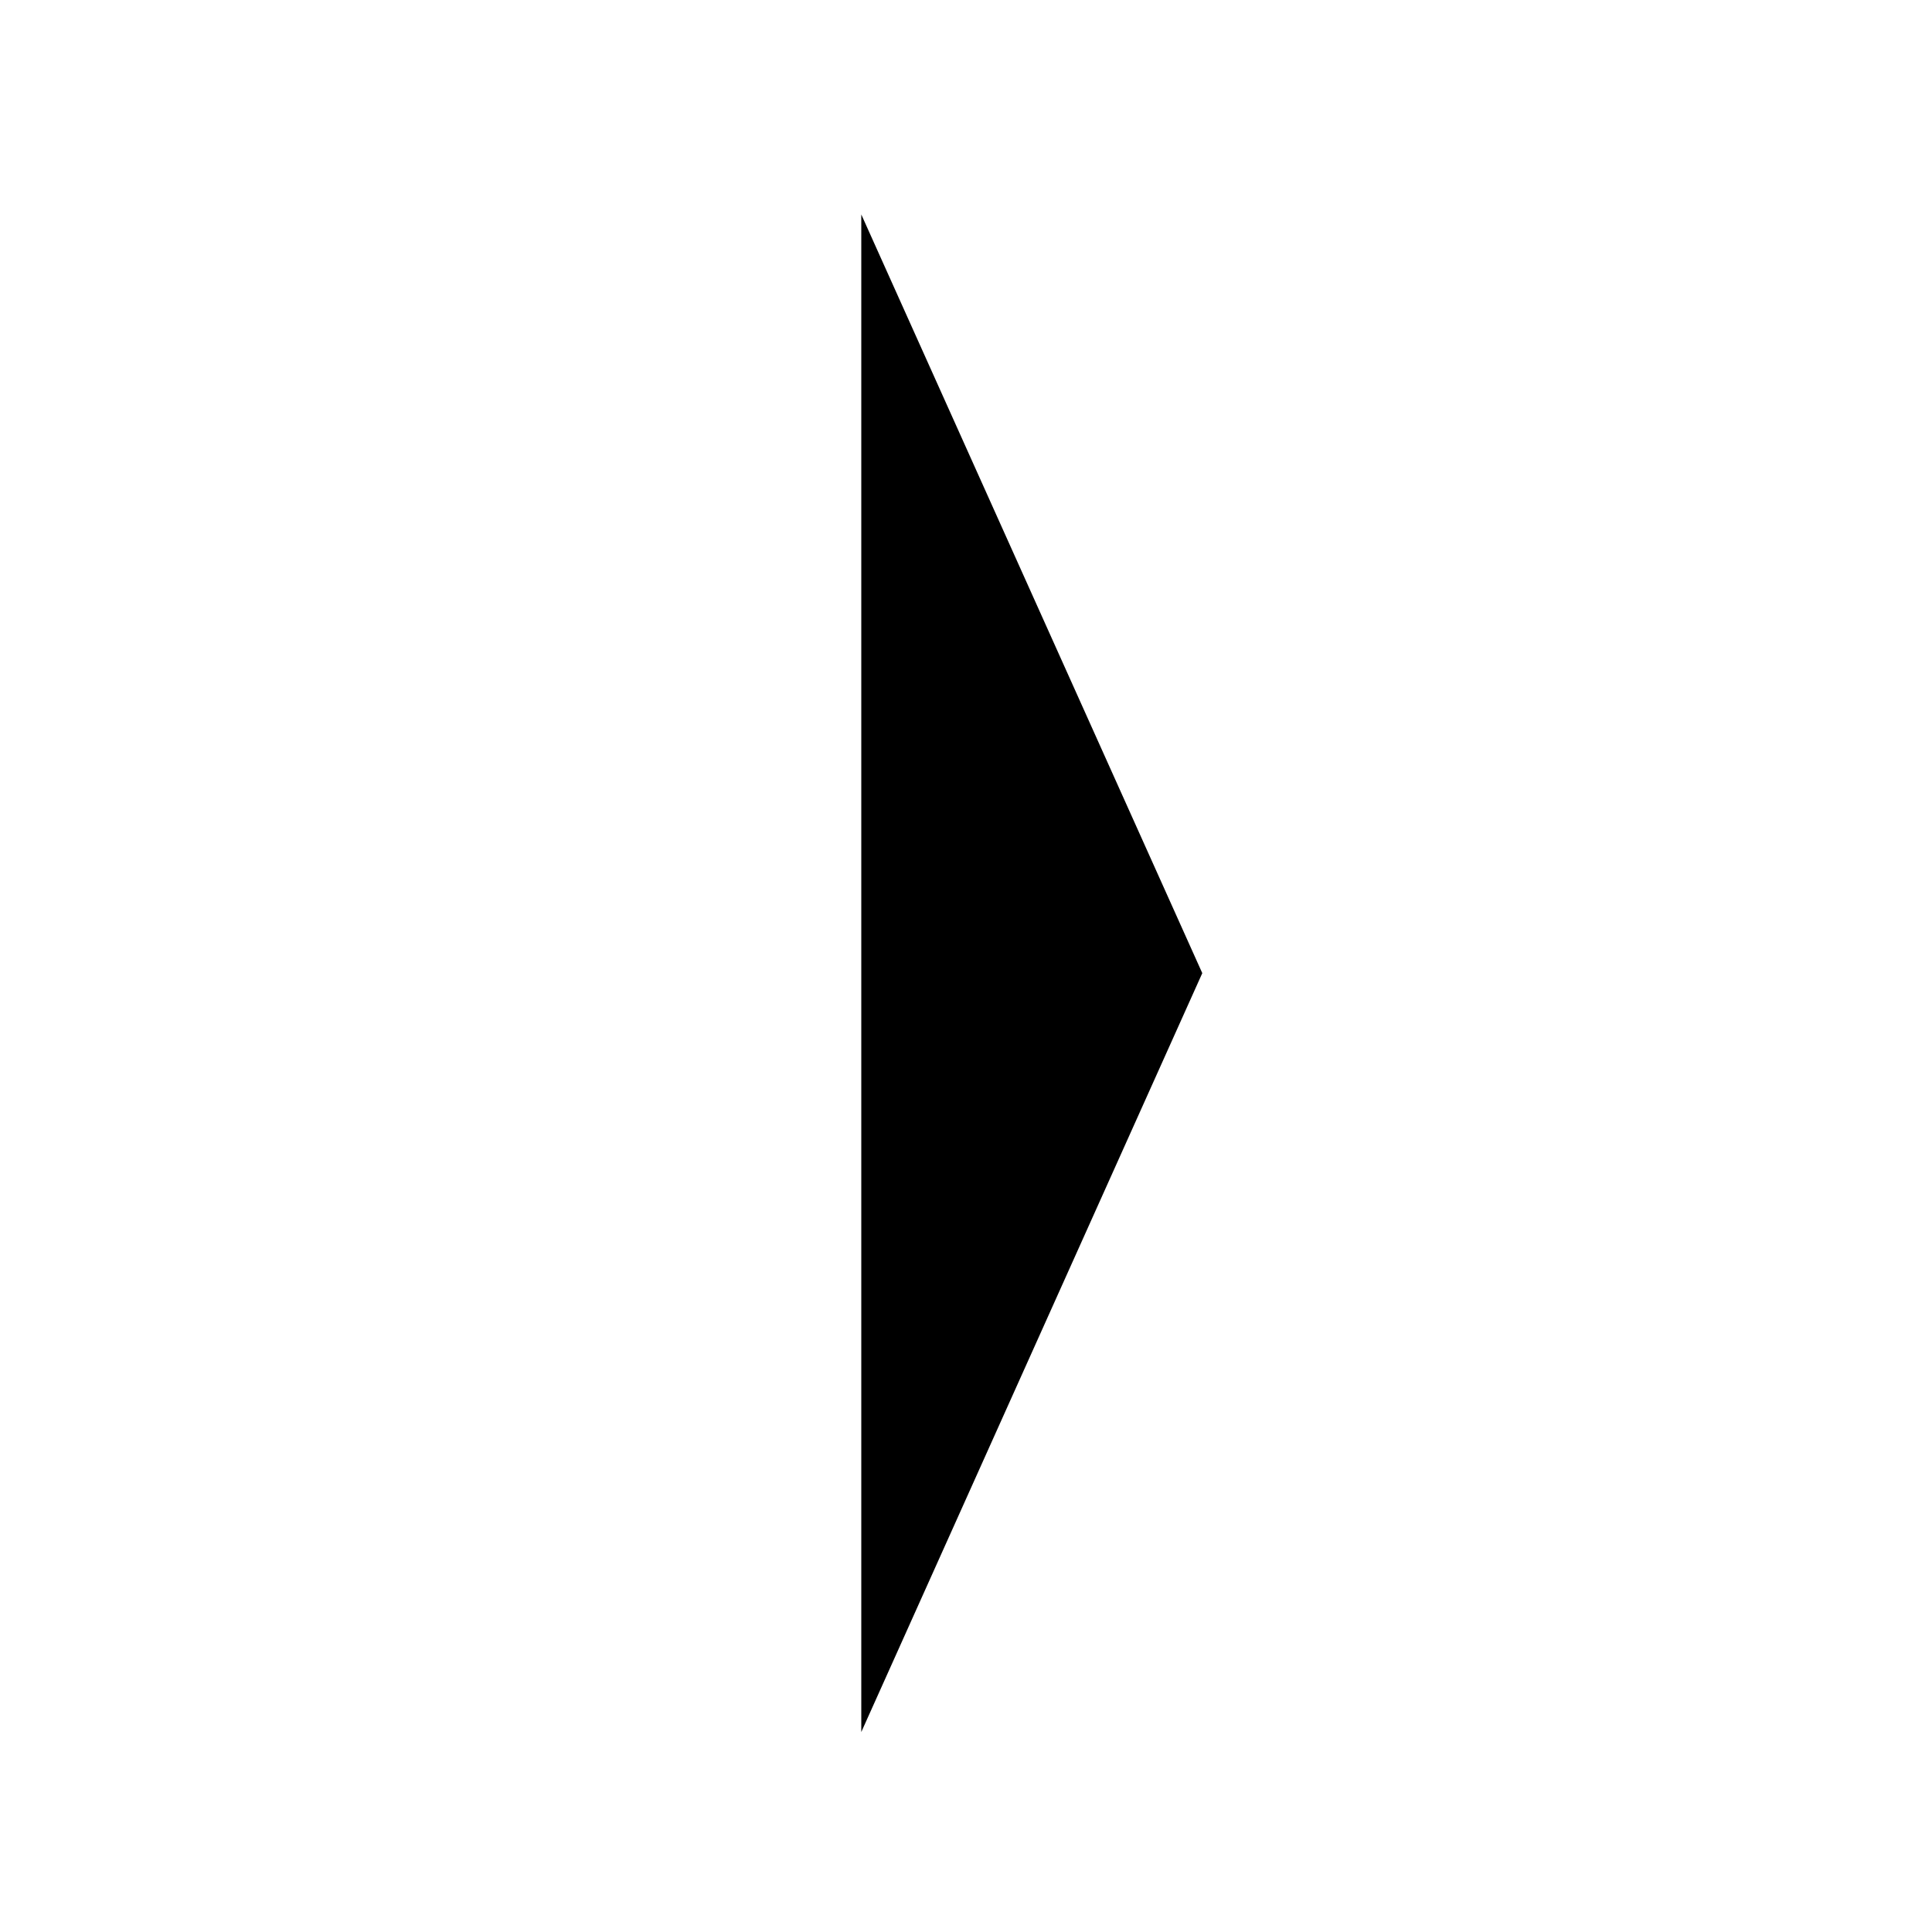
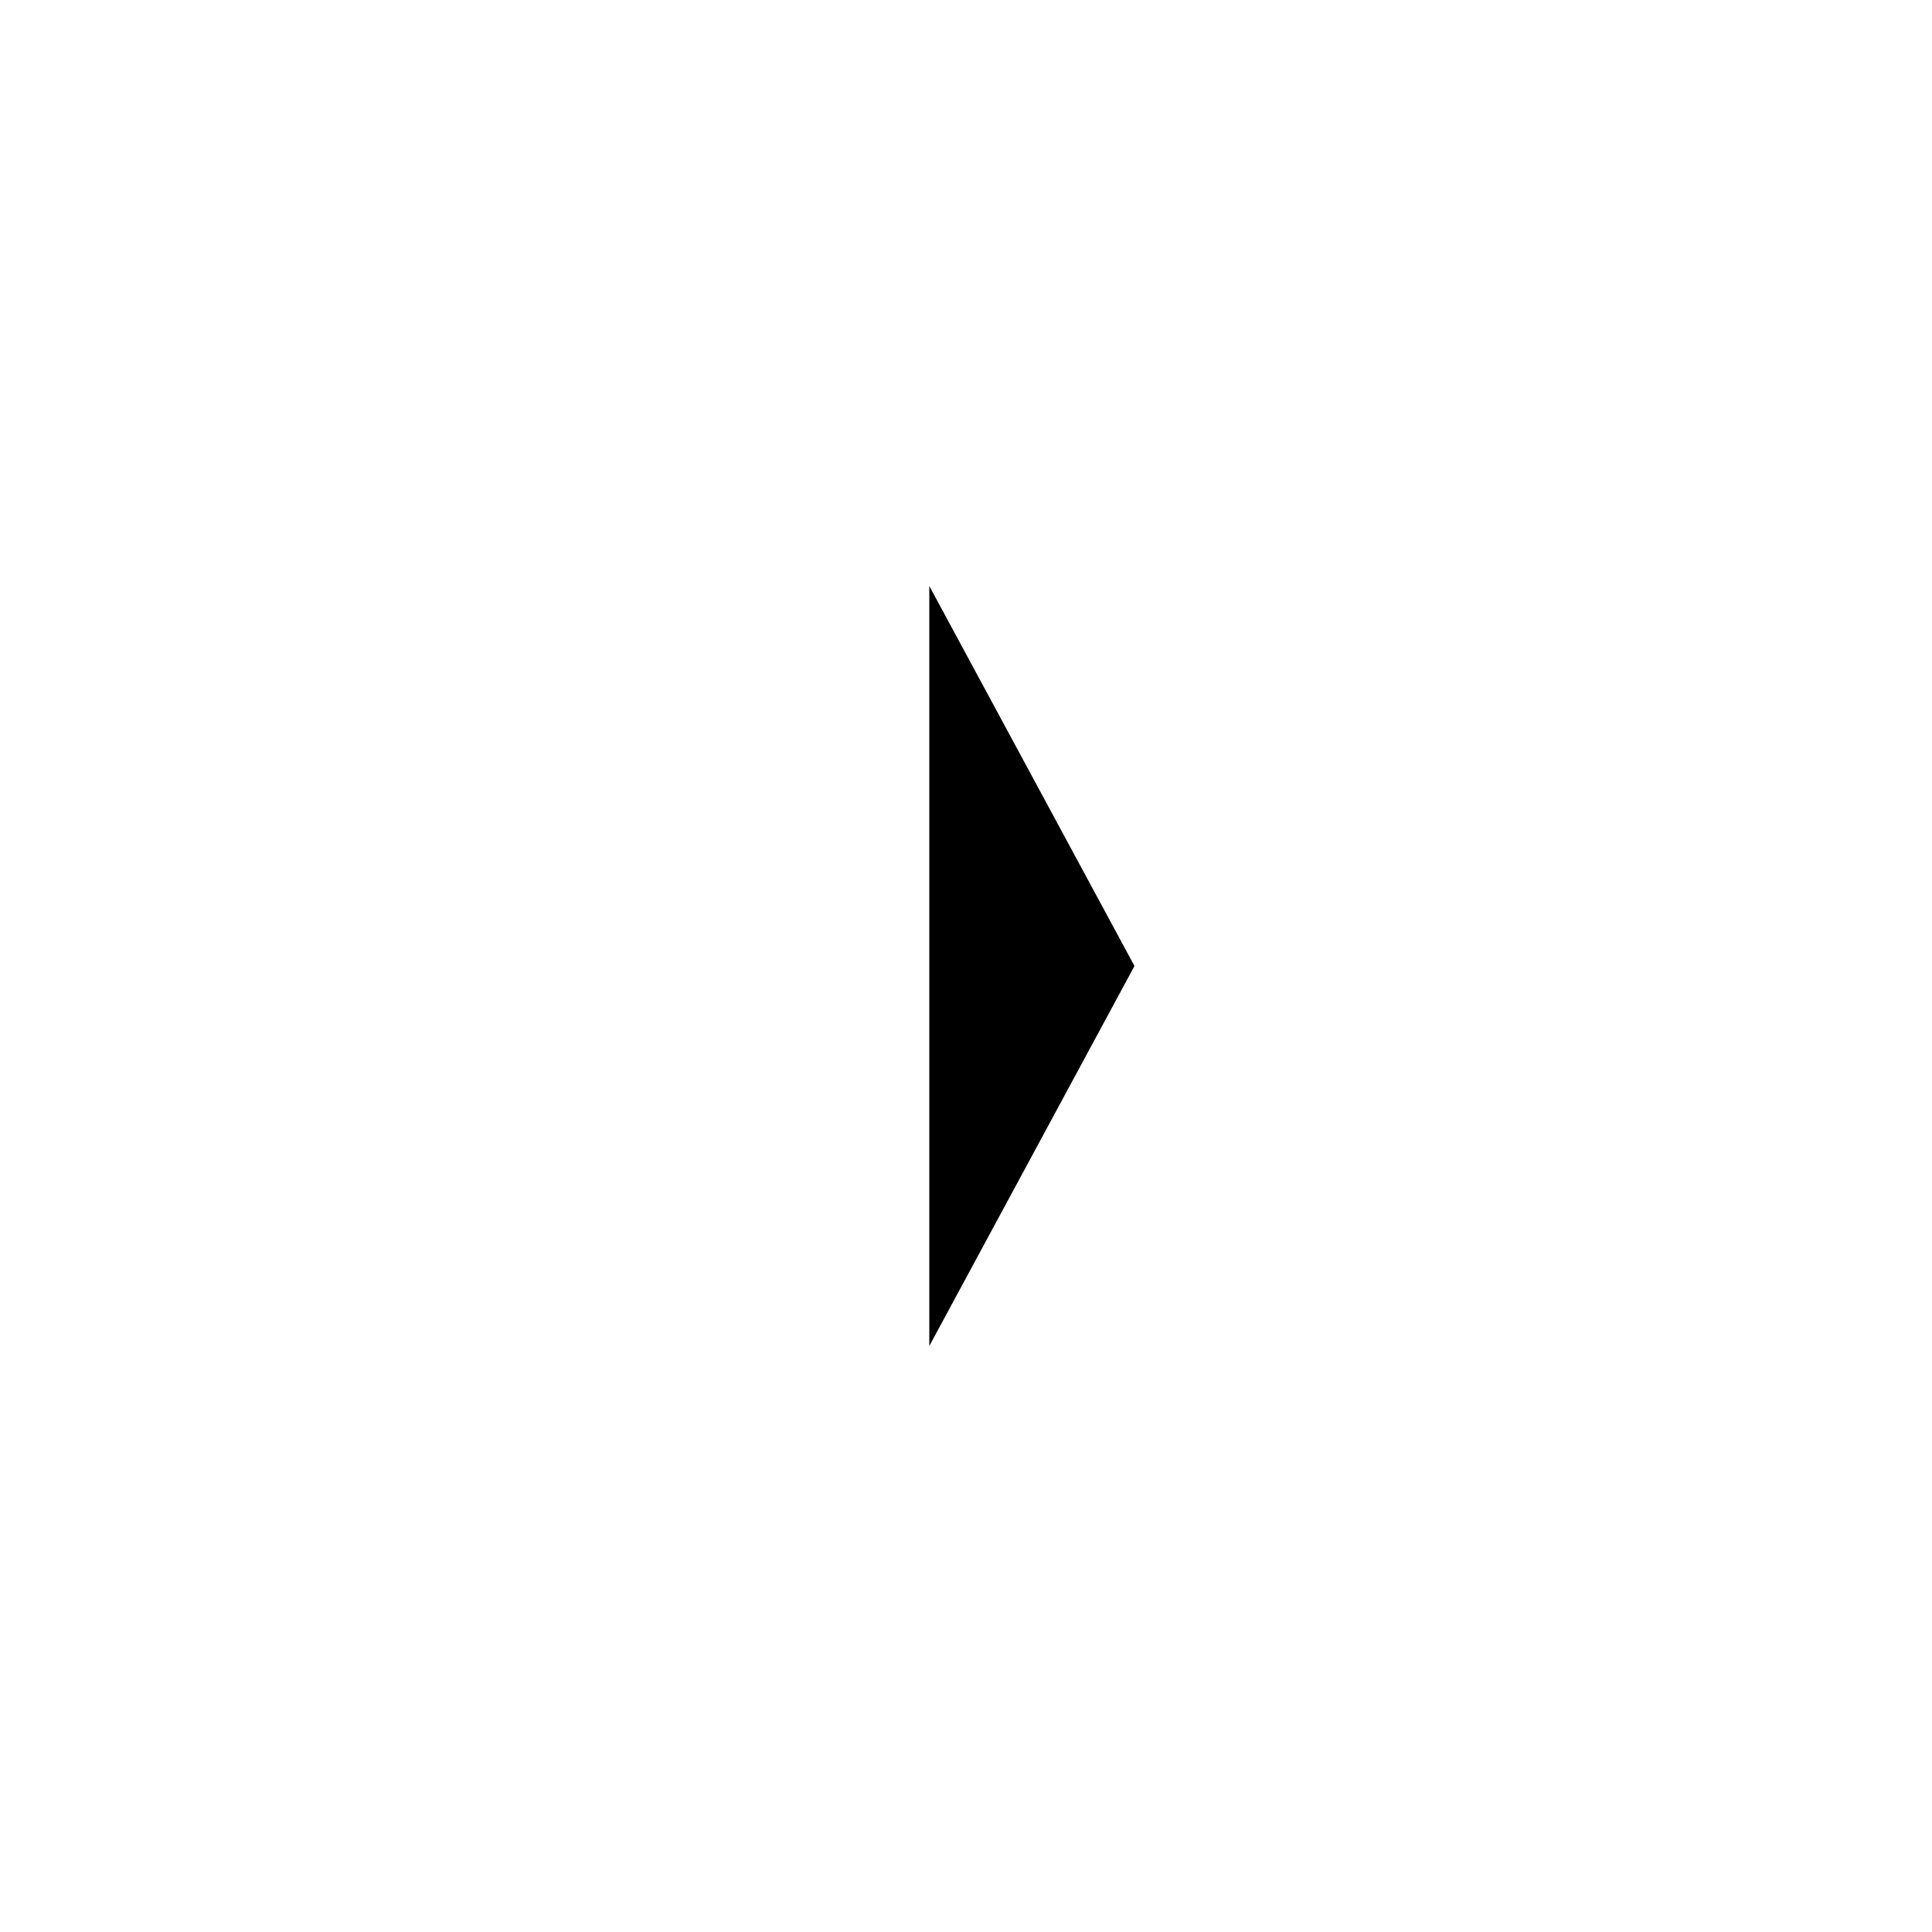
<svg xmlns="http://www.w3.org/2000/svg" id="Base" viewBox="0 0 100 100">
  <defs>
    <style>
      .cls-1 {
        fill: none;
      }
    </style>
  </defs>
  <g>
-     <rect class="cls-1" y="0.37" width="100" height="100" />
-     <polygon points="62.23 50.37 44.58 89.65 44.58 11.1 62.23 50.37" />
+     <rect class="cls-1" width="100" height="100" />
+     <polygon points="58.72 50 48.1 69.67 48.1 30.33 58.72 50" />
  </g>
</svg>
